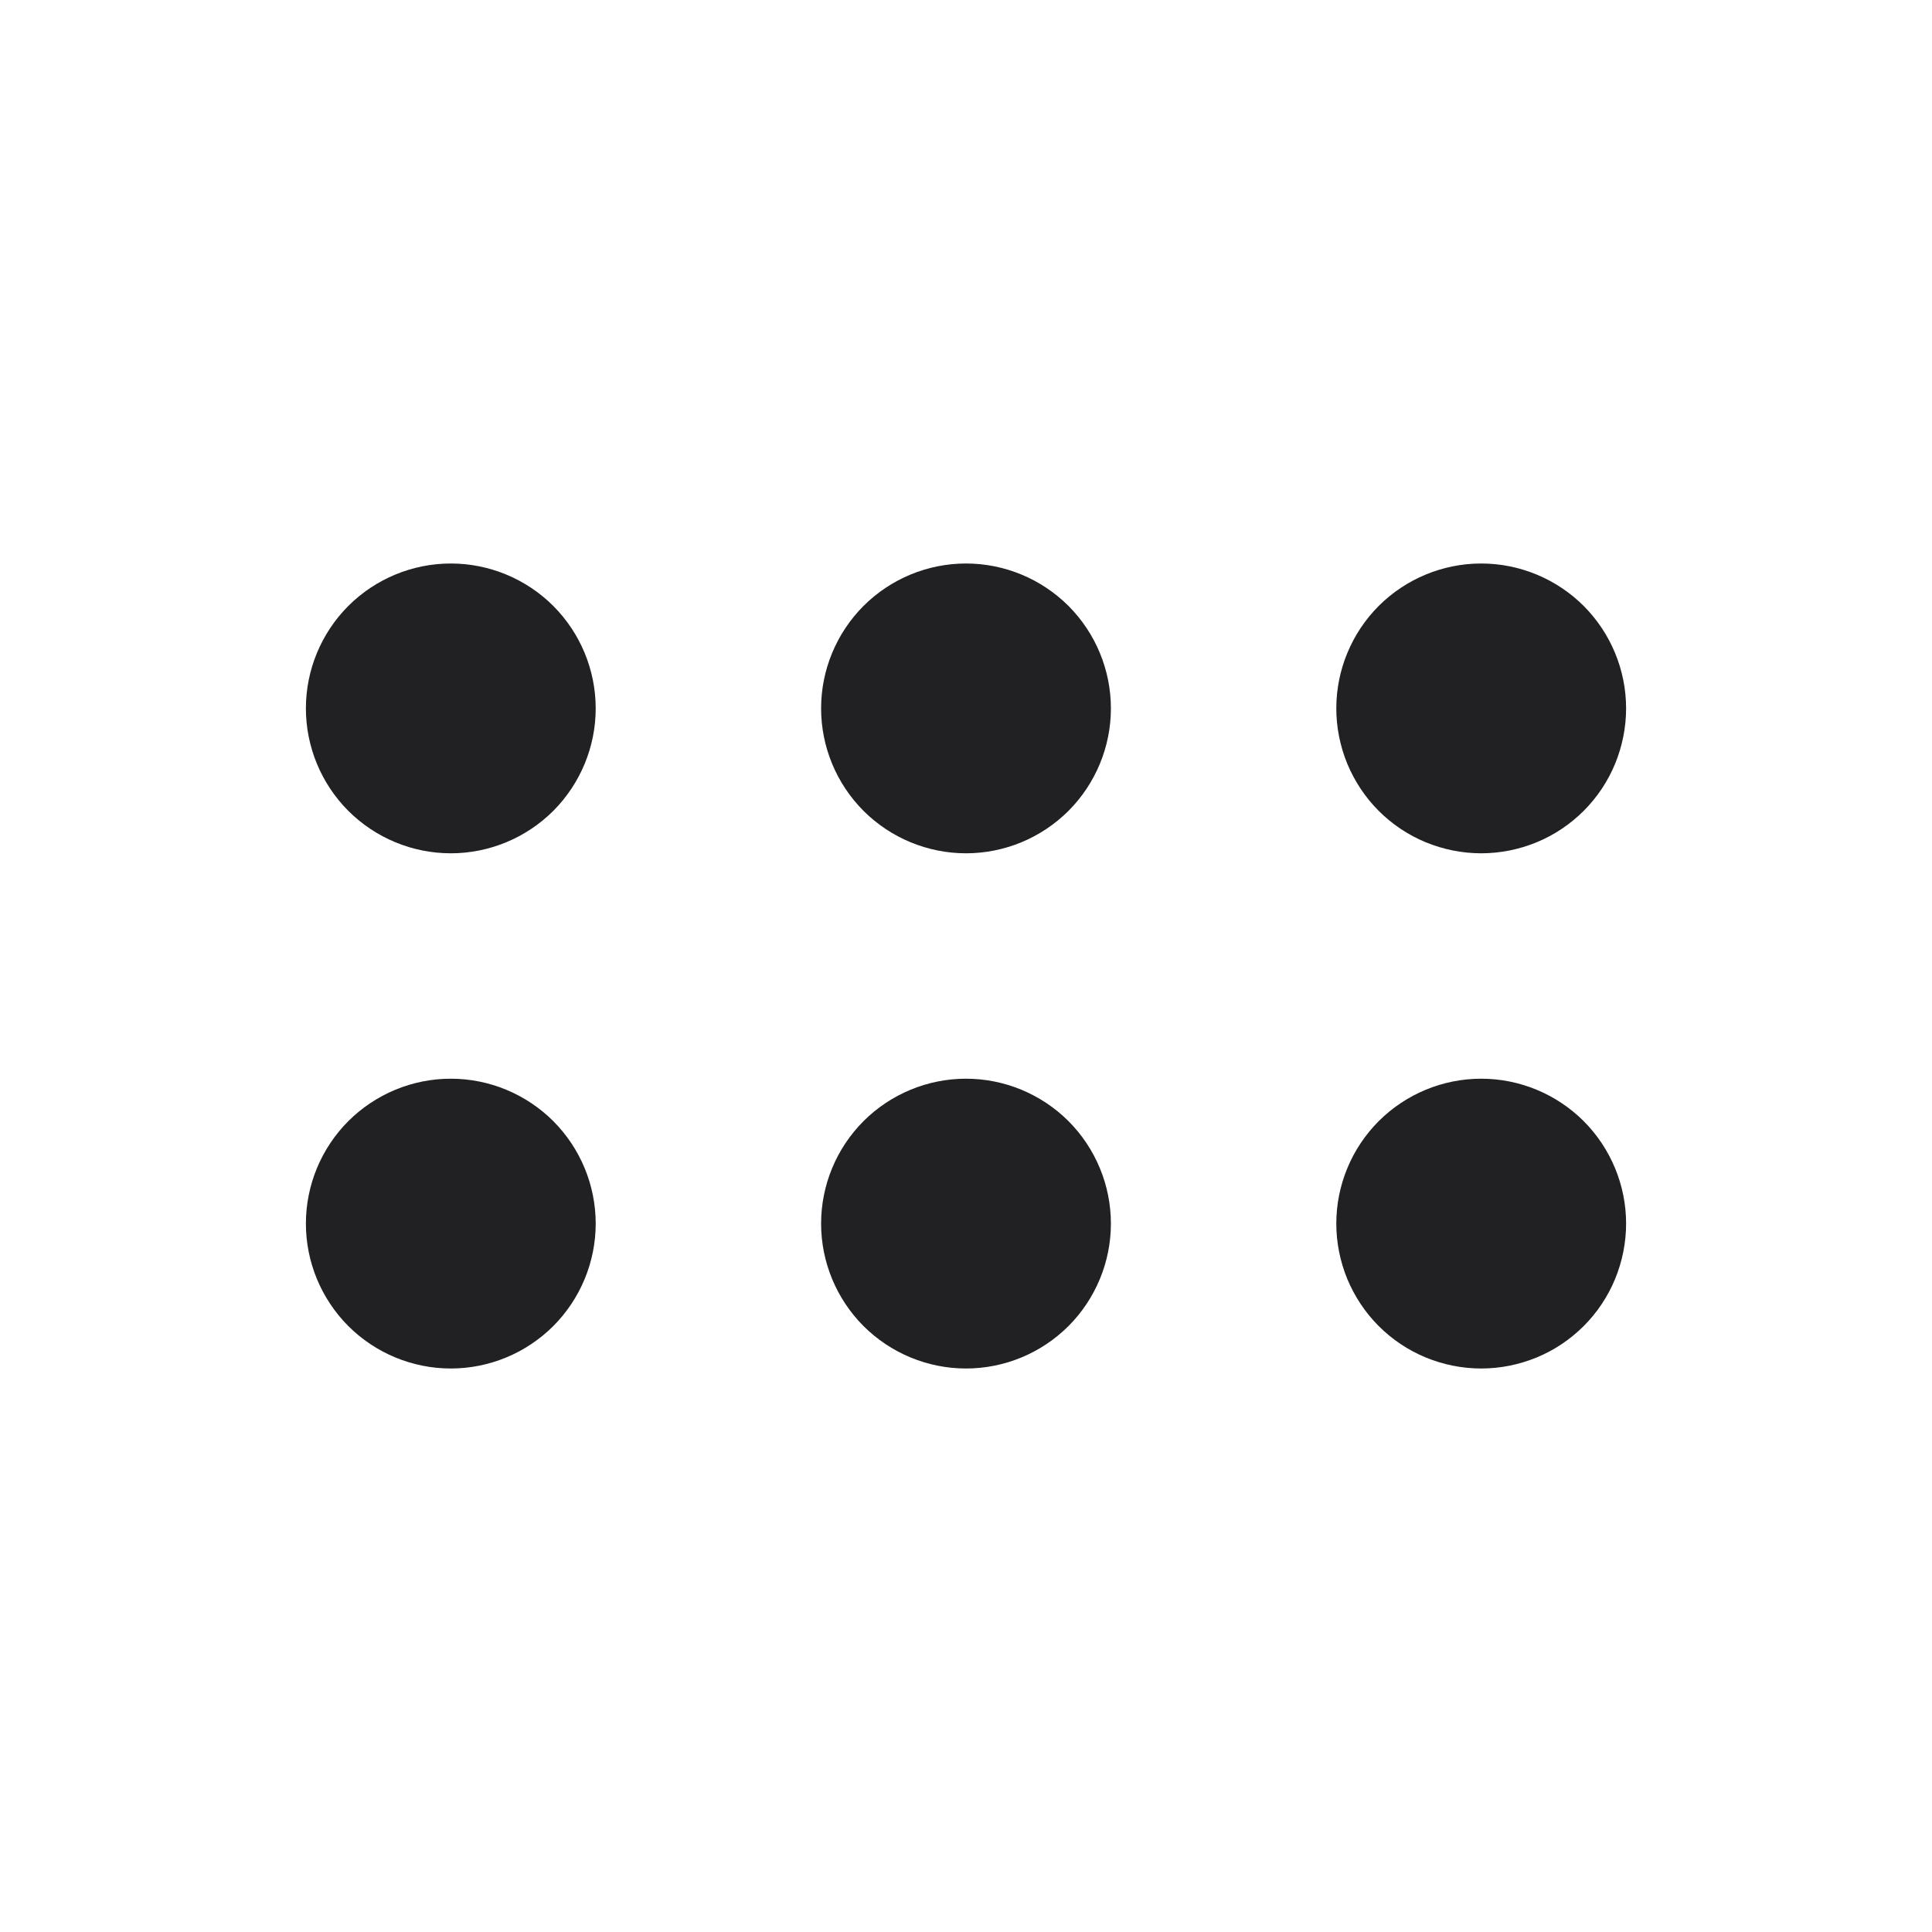
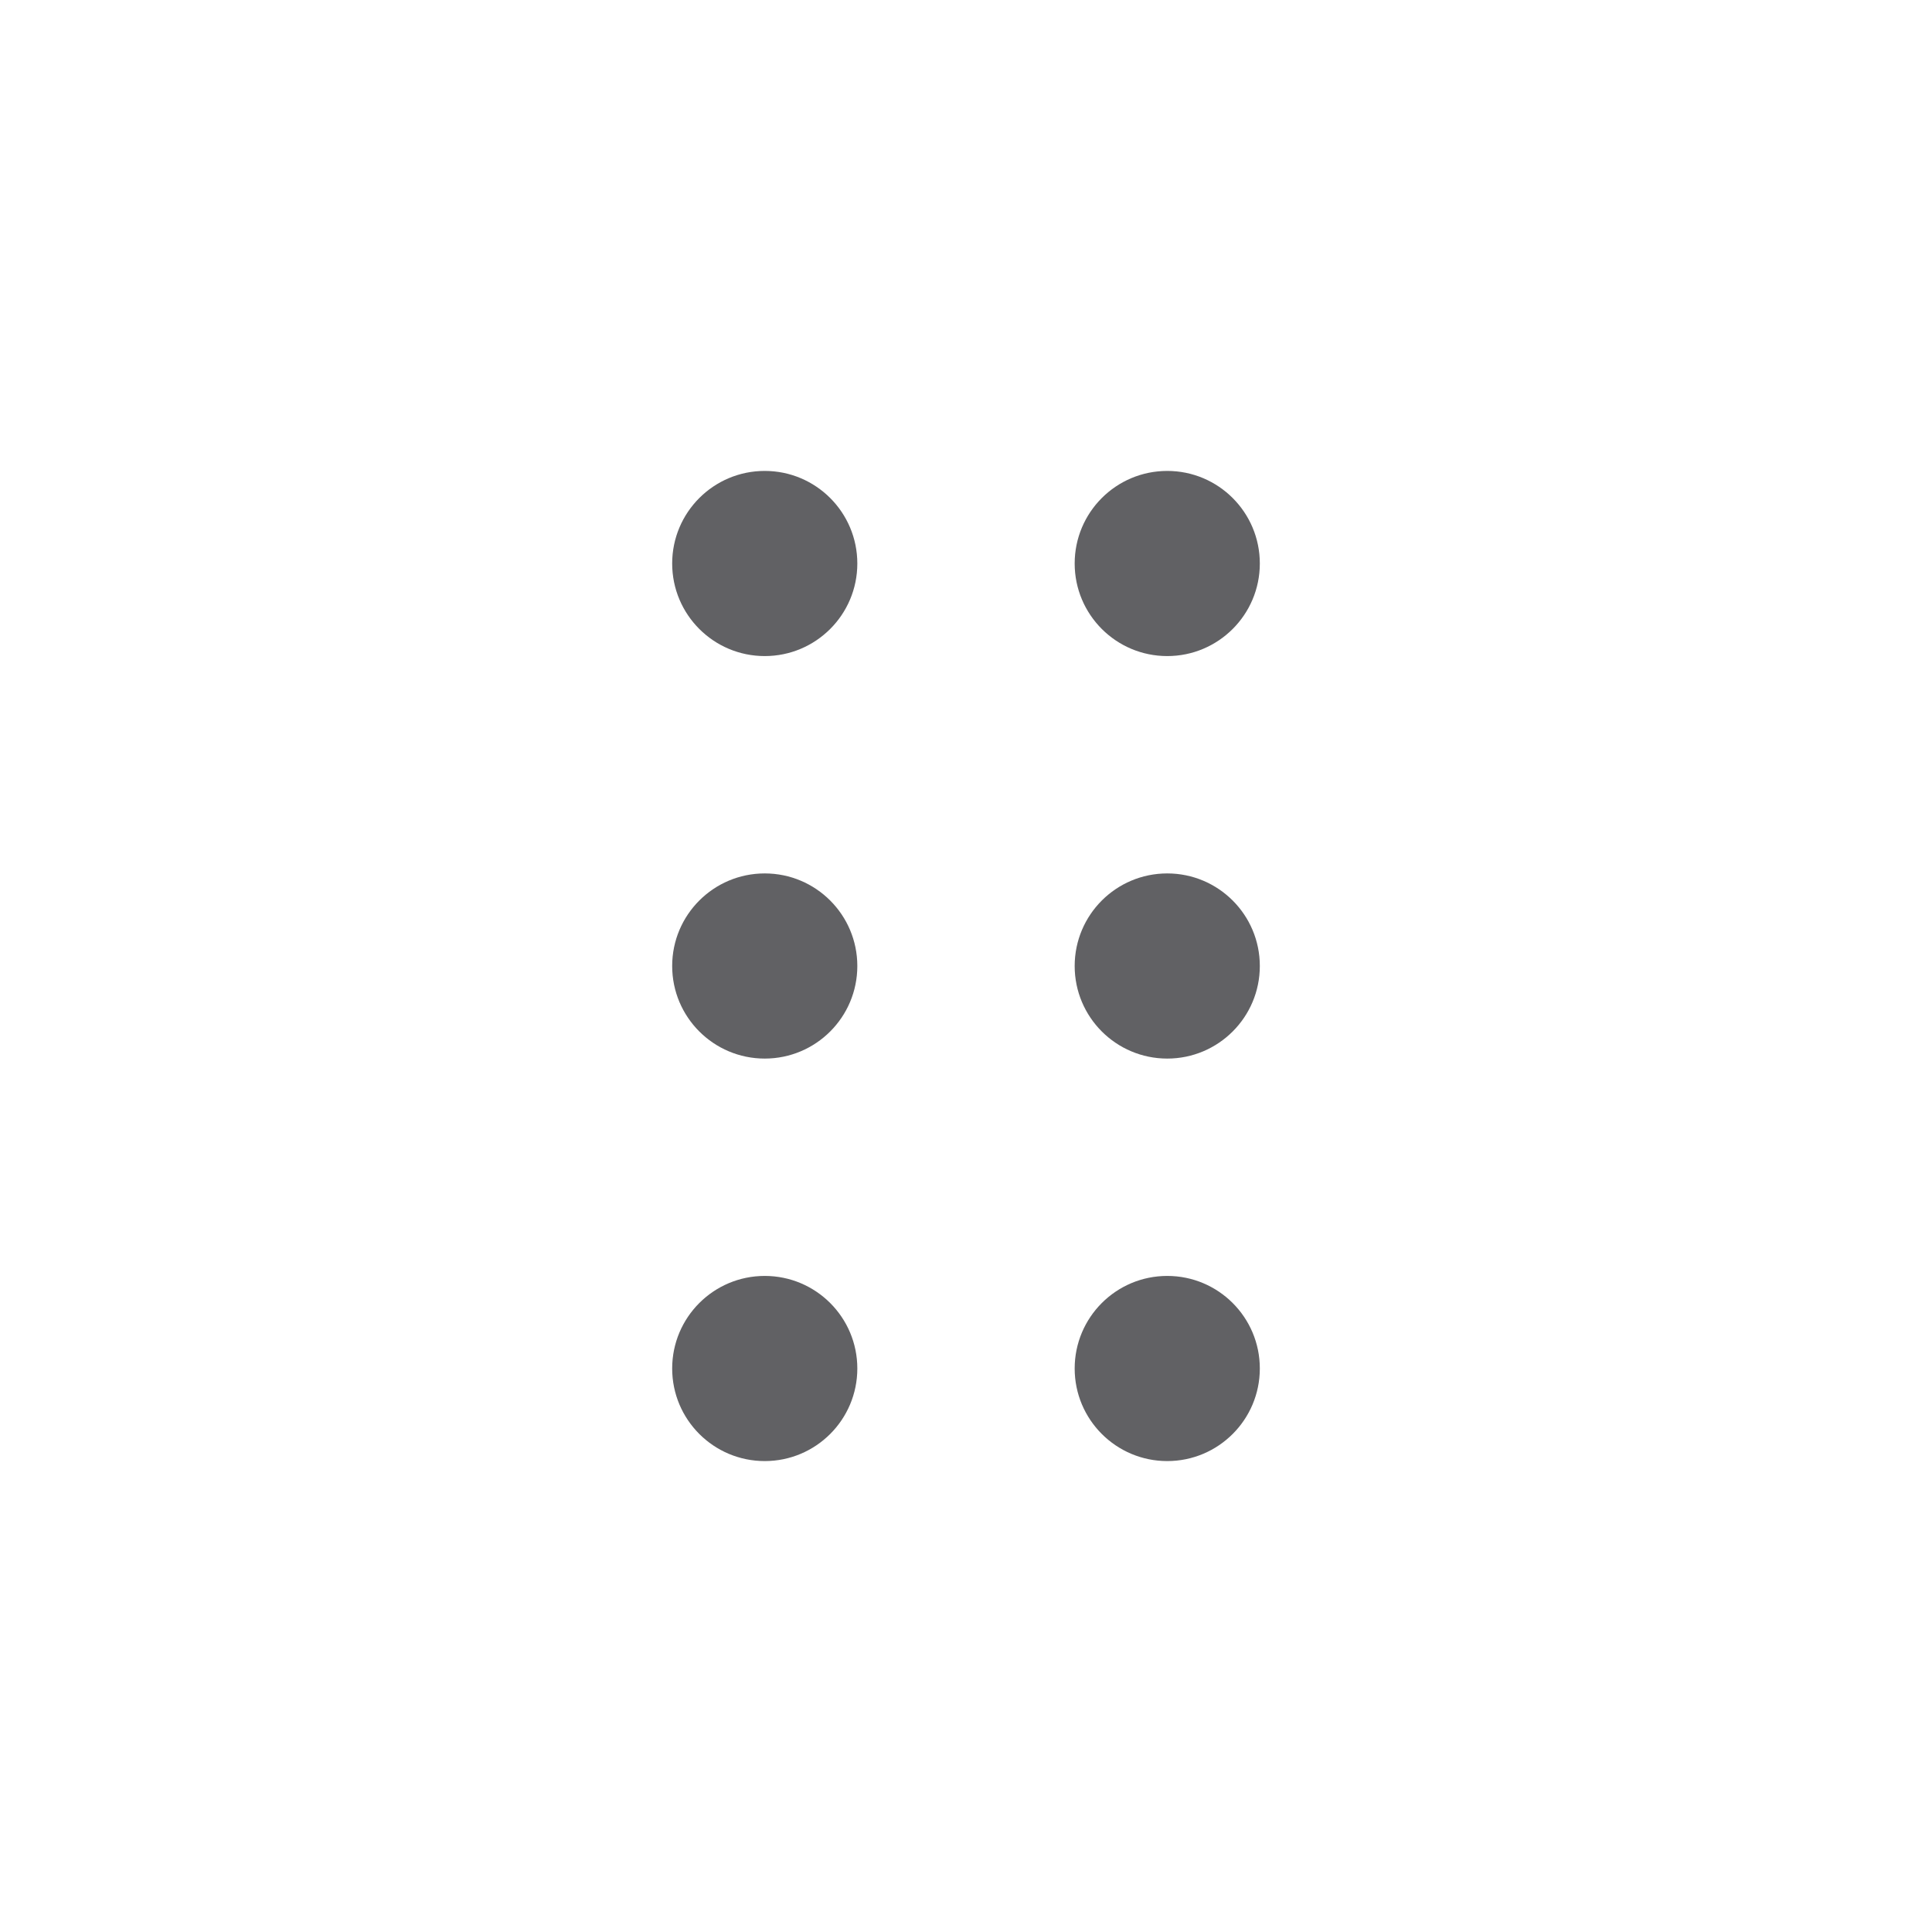
<svg xmlns="http://www.w3.org/2000/svg" width="24" height="24" viewBox="0 0 24 24" fill="none">
-   <path d="M7.4 8.8C7.4 9.277 7.21 9.735 6.873 10.073C6.535 10.41 6.077 10.6 5.6 10.6C5.123 10.6 4.665 10.41 4.327 10.073C3.99 9.735 3.8 9.277 3.8 8.8C3.8 8.323 3.99 7.865 4.327 7.527C4.665 7.19 5.123 7 5.6 7C6.077 7 6.535 7.19 6.873 7.527C7.21 7.865 7.4 8.323 7.4 8.8ZM7.4 15.2C7.4 15.677 7.21 16.135 6.873 16.473C6.535 16.81 6.077 17 5.6 17C5.123 17 4.665 16.81 4.327 16.473C3.99 16.135 3.8 15.677 3.8 15.2C3.8 14.723 3.99 14.265 4.327 13.927C4.665 13.59 5.123 13.4 5.6 13.4C6.077 13.4 6.535 13.59 6.873 13.927C7.21 14.265 7.4 14.723 7.4 15.2ZM13.8 8.8C13.8 9.277 13.61 9.735 13.273 10.073C12.935 10.41 12.477 10.6 12 10.6C11.523 10.6 11.065 10.41 10.727 10.073C10.39 9.735 10.2 9.277 10.2 8.8C10.2 8.323 10.39 7.865 10.727 7.527C11.065 7.19 11.523 7 12 7C12.477 7 12.935 7.19 13.273 7.527C13.61 7.865 13.8 8.323 13.8 8.8ZM13.8 15.2C13.8 15.677 13.61 16.135 13.273 16.473C12.935 16.81 12.477 17 12 17C11.523 17 11.065 16.81 10.727 16.473C10.39 16.135 10.2 15.677 10.2 15.2C10.2 14.723 10.39 14.265 10.727 13.927C11.065 13.59 11.523 13.4 12 13.4C12.477 13.4 12.935 13.59 13.273 13.927C13.61 14.265 13.8 14.723 13.8 15.2ZM20.2 8.8C20.2 9.036 20.153 9.27 20.063 9.489C19.973 9.707 19.84 9.906 19.673 10.073C19.506 10.24 19.307 10.373 19.089 10.463C18.87 10.553 18.636 10.6 18.4 10.6C18.164 10.6 17.93 10.553 17.711 10.463C17.493 10.373 17.294 10.24 17.127 10.073C16.96 9.906 16.828 9.707 16.737 9.489C16.647 9.27 16.6 9.036 16.6 8.8C16.6 8.323 16.79 7.865 17.127 7.527C17.465 7.19 17.923 7 18.4 7C18.877 7 19.335 7.19 19.673 7.527C20.01 7.865 20.2 8.323 20.2 8.8ZM20.2 15.2C20.2 15.436 20.153 15.67 20.063 15.889C19.973 16.107 19.84 16.306 19.673 16.473C19.506 16.64 19.307 16.773 19.089 16.863C18.87 16.953 18.636 17 18.4 17C18.164 17 17.93 16.953 17.711 16.863C17.493 16.773 17.294 16.64 17.127 16.473C16.96 16.306 16.828 16.107 16.737 15.889C16.647 15.67 16.6 15.436 16.6 15.2C16.6 14.723 16.79 14.265 17.127 13.927C17.465 13.59 17.923 13.4 18.4 13.4C18.877 13.4 19.335 13.59 19.673 13.927C20.01 14.265 20.2 14.723 20.2 15.2Z" fill="#212123" />
+   <circle cx="9.5" cy="7" r="1.15" fill="#616164" />
+   <circle cx="14.5" cy="7" r="1.15" fill="#616164" />
+   <circle cx="9.5" cy="12" r="1.15" fill="#616164" />
+   <circle cx="14.5" cy="12" r="1.15" fill="#616164" />
+   <circle cx="9.5" cy="17" r="1.15" fill="#616164" />
+   <circle cx="14.5" cy="17" r="1.15" fill="#616164" />
</svg>
